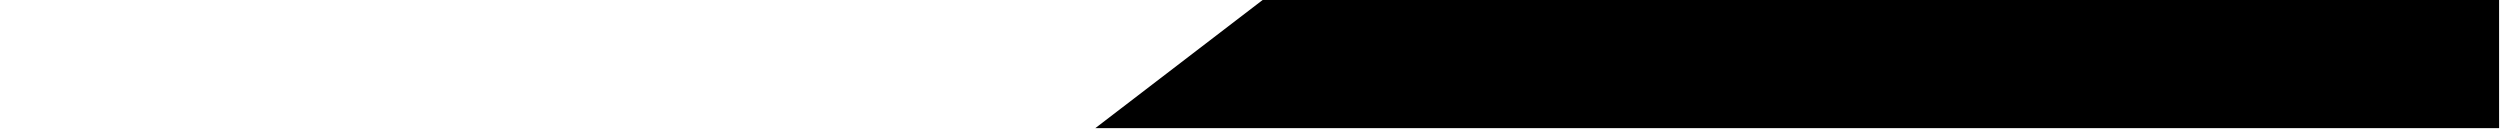
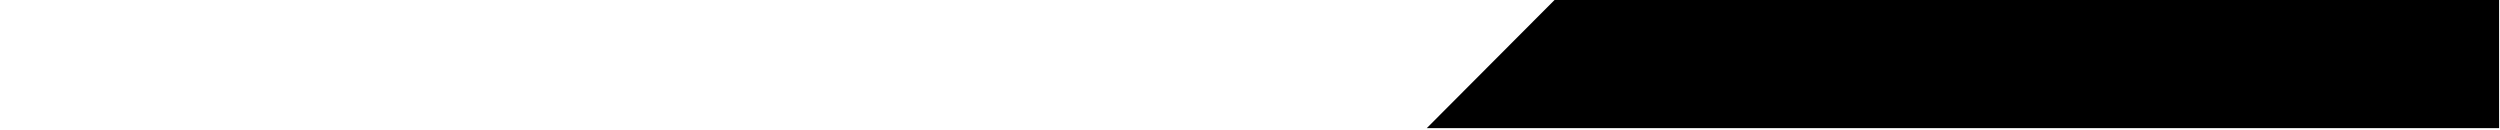
<svg xmlns="http://www.w3.org/2000/svg" version="1.1" id="Calque_1" x="0px" y="0px" viewBox="0 0 1366 70.5" style="enable-background:new 0 0 1366 70.5;" xml:space="preserve">
-   <polygon points="689.9,0 598.5,70 1365.5,70 1365.5,0 " />
+   <polygon points="849.4,0 779.6,70 1365.5,70 1365.5,0 " />
</svg>
